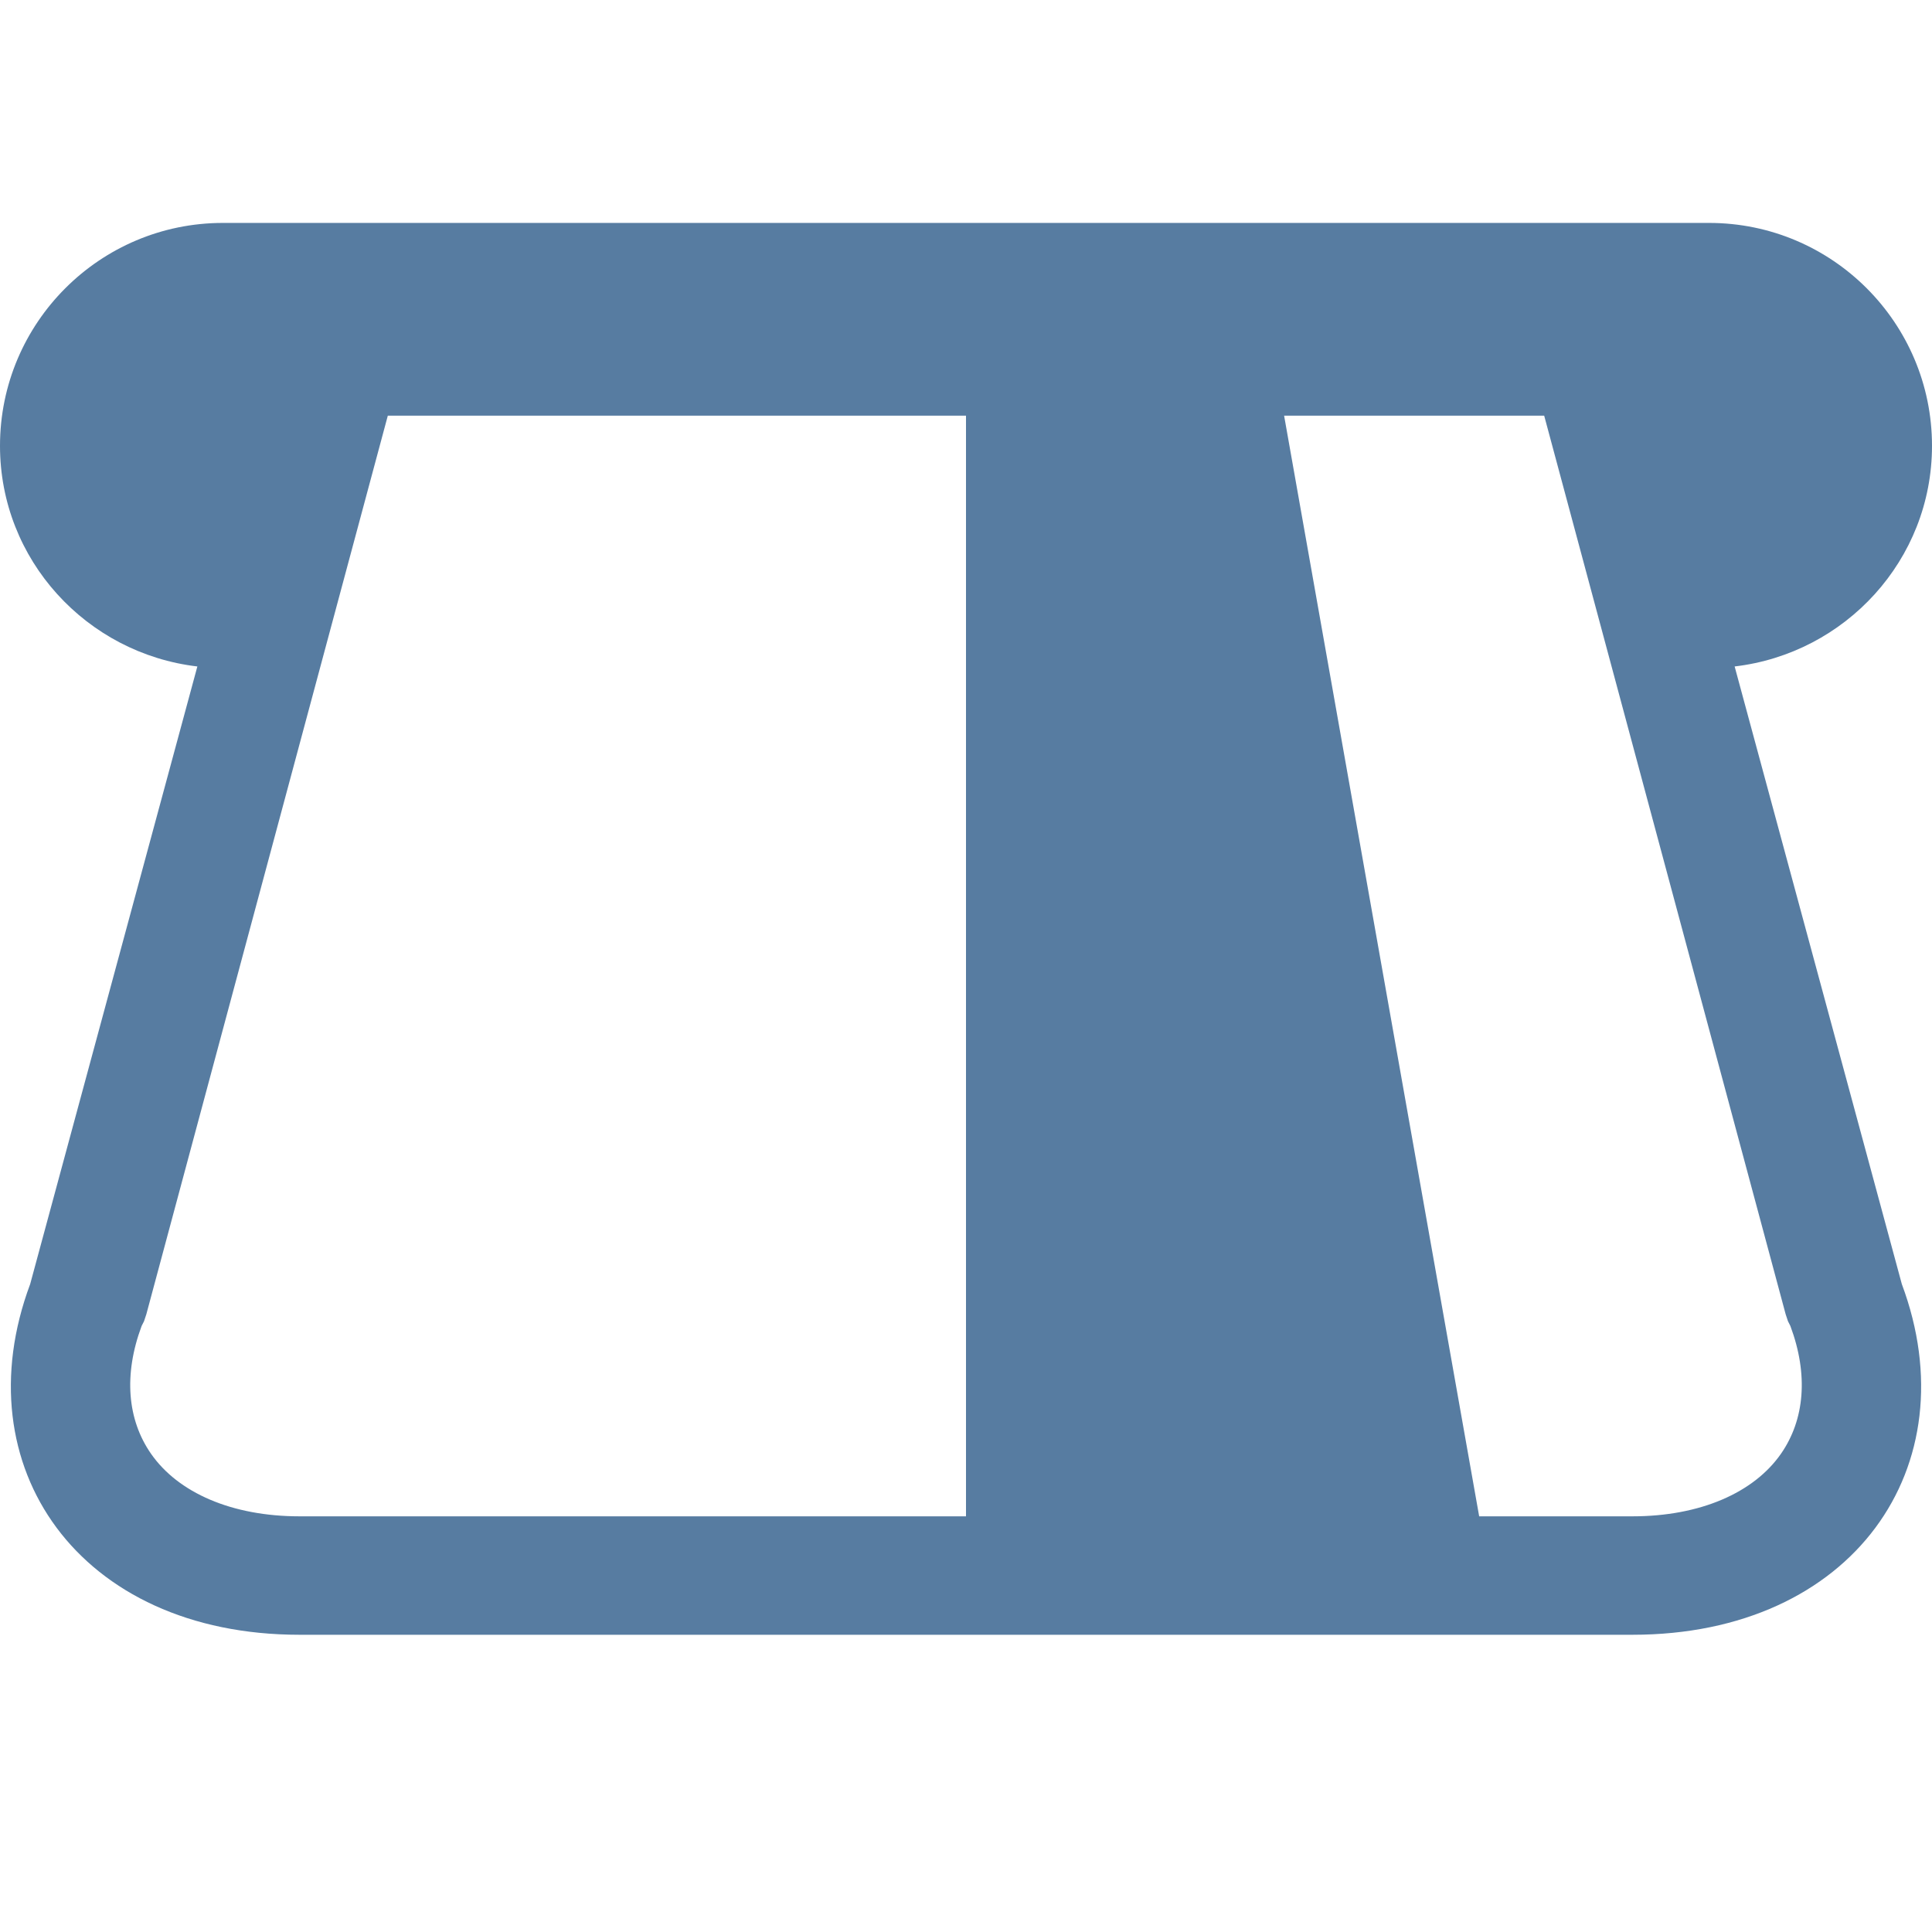
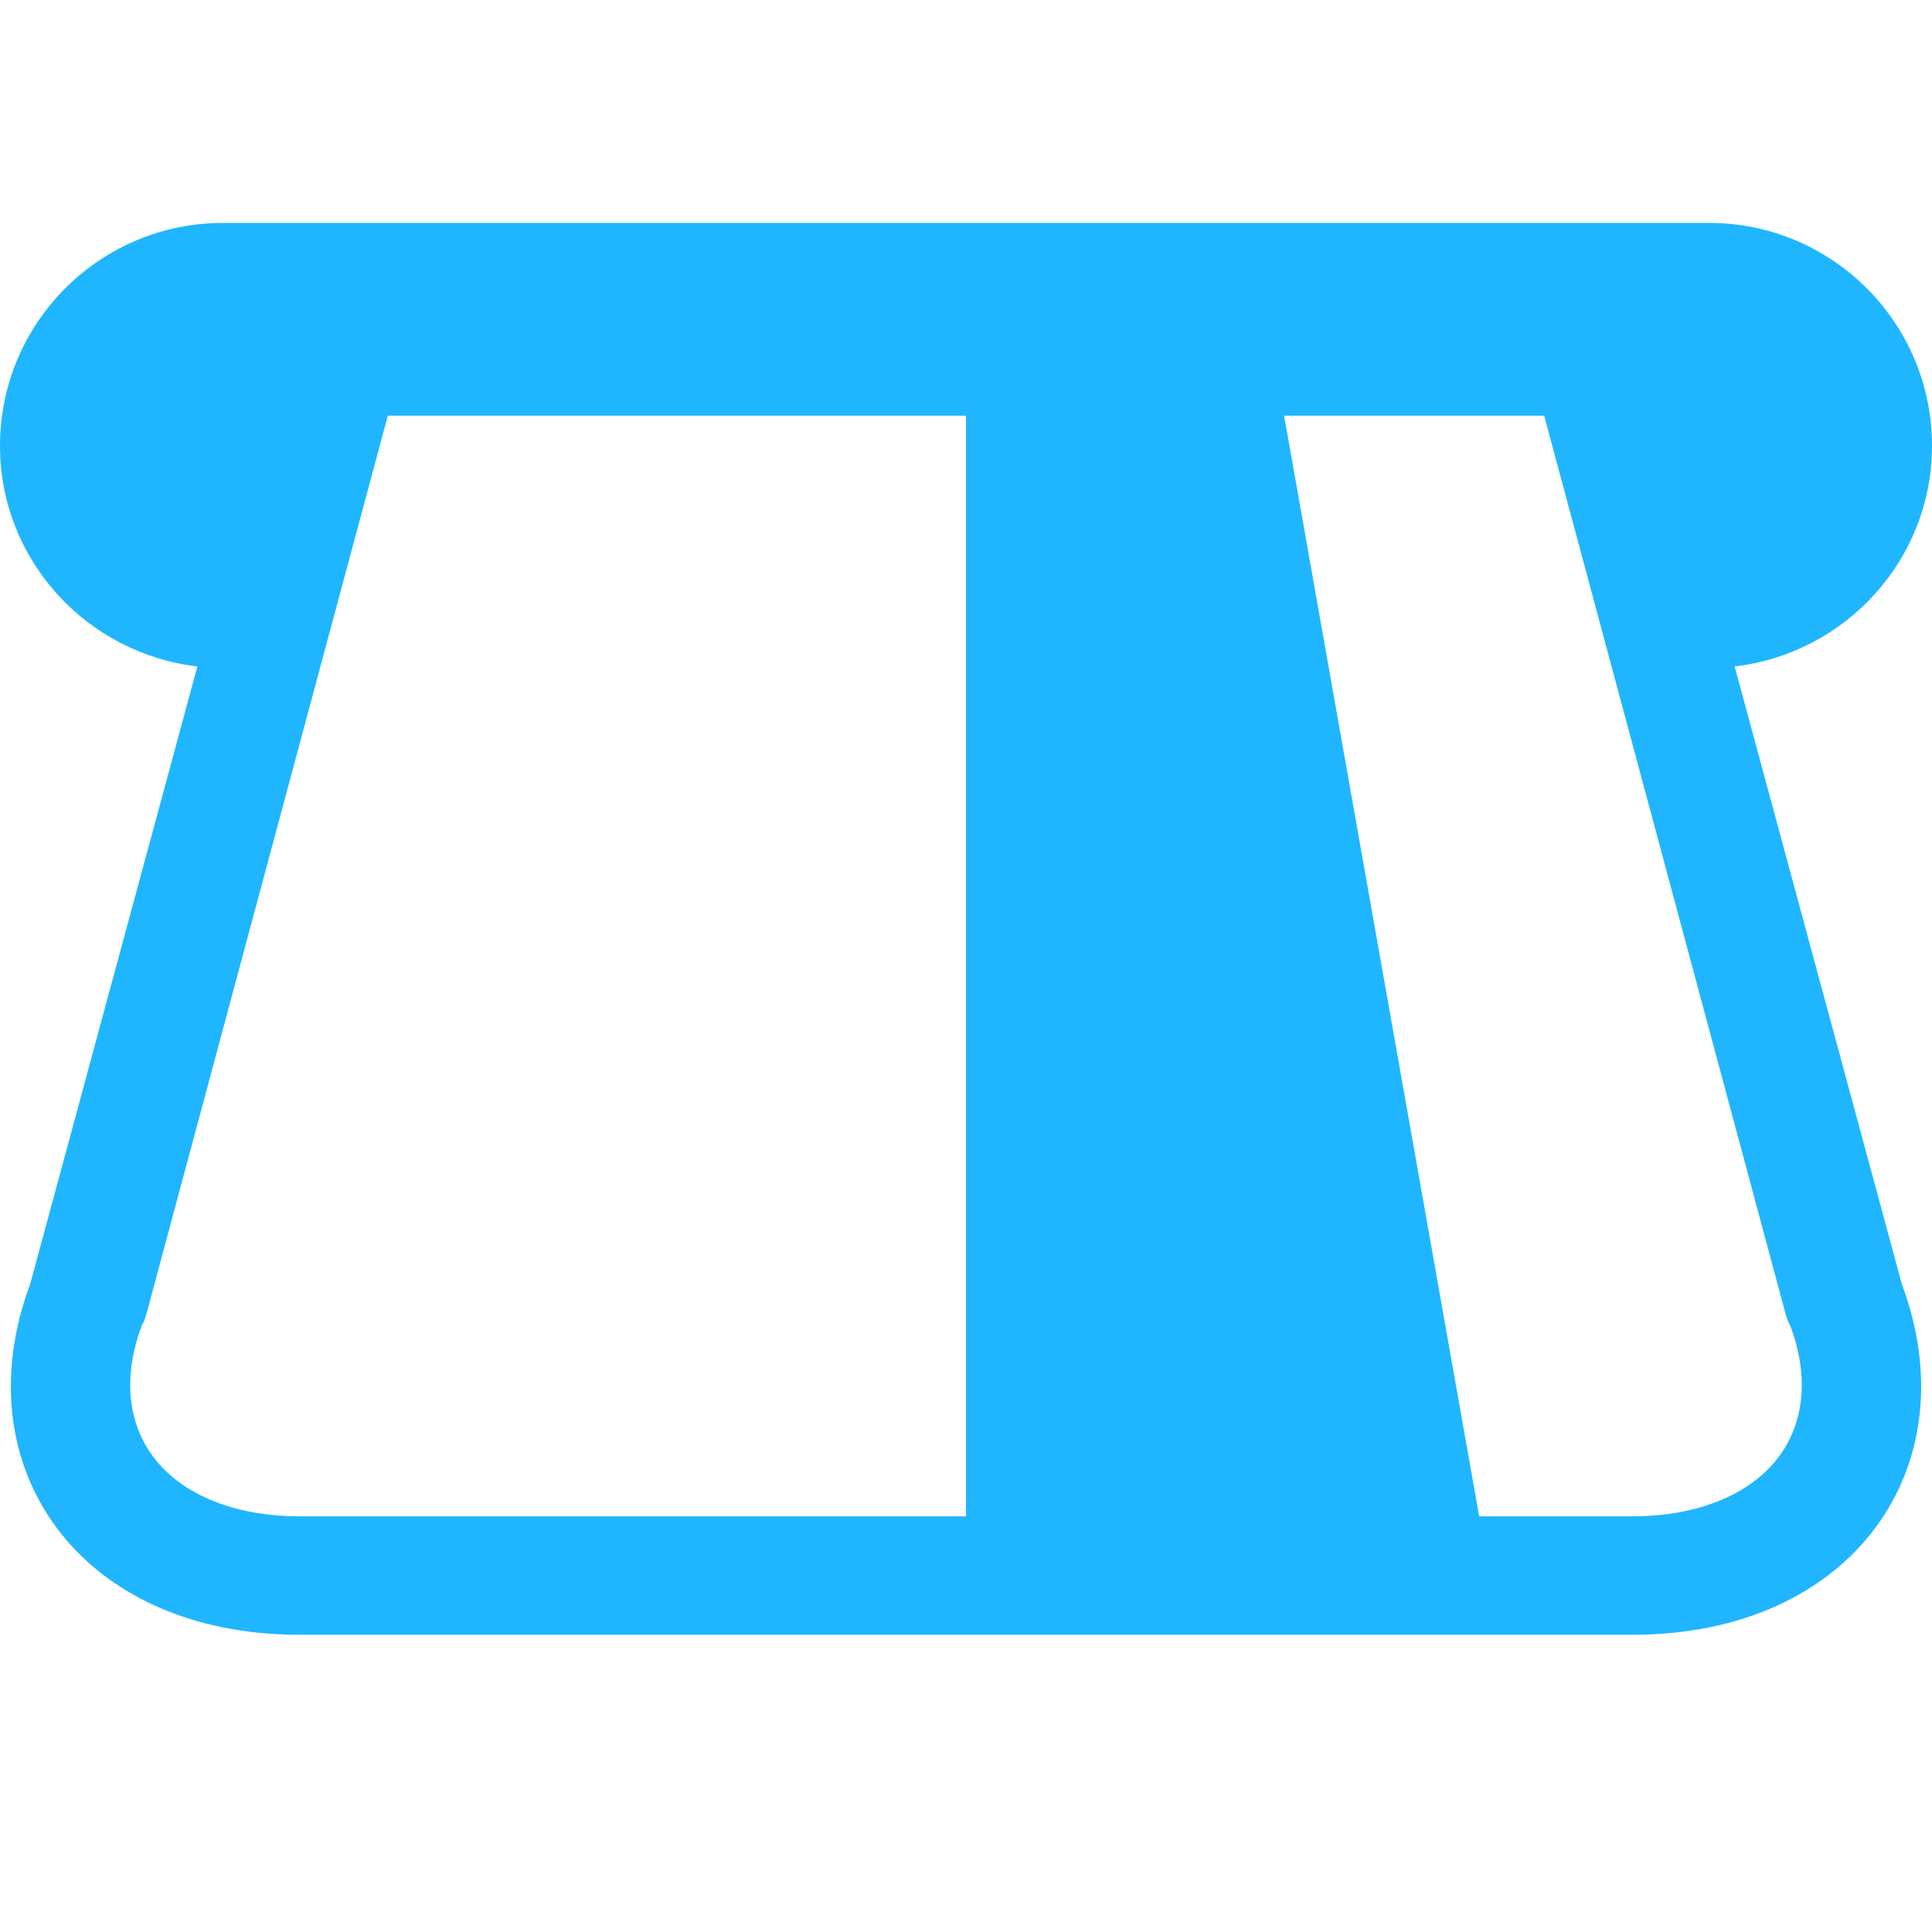
<svg xmlns="http://www.w3.org/2000/svg" viewBox="0 0 26 26">
-   <path fill="#577ca1" d="M 3 3 C 1.344 3 0 4.344 0 6 C 0 7.536 1.167 8.794 2.656 8.969 L 0.406 17.281 C -0.509 19.732 1.061 22 4.031 22 L 13 22 L 20.188 22 L 21.969 22 C 24.939 22 26.509 19.732 25.594 17.281 L 23.344 8.969 C 24.833 8.794 26 7.536 26 6 C 26 4.344 24.656 3 23 3 L 3 3 z M 5.219 5.594 L 13 5.594 L 13 20.406 L 4.031 20.406 C 3.122 20.406 2.397 20.09 2.031 19.562 C 1.714 19.105 1.661 18.502 1.906 17.844 L 1.938 17.781 L 1.969 17.688 L 5.219 5.594 z M 17.281 5.594 L 20.781 5.594 L 24.031 17.688 L 24.062 17.781 L 24.094 17.844 C 24.339 18.501 24.286 19.105 23.969 19.562 C 23.603 20.09 22.878 20.406 21.969 20.406 L 19.906 20.406 L 17.281 5.594 z" />
+   <path fill="#1FB6FF" d="M 3 3 C 1.344 3 0 4.344 0 6 C 0 7.536 1.167 8.794 2.656 8.969 L 0.406 17.281 C -0.509 19.732 1.061 22 4.031 22 L 13 22 L 20.188 22 L 21.969 22 C 24.939 22 26.509 19.732 25.594 17.281 L 23.344 8.969 C 24.833 8.794 26 7.536 26 6 C 26 4.344 24.656 3 23 3 L 3 3 z M 5.219 5.594 L 13 5.594 L 13 20.406 L 4.031 20.406 C 3.122 20.406 2.397 20.09 2.031 19.562 C 1.714 19.105 1.661 18.502 1.906 17.844 L 1.938 17.781 L 1.969 17.688 L 5.219 5.594 z M 17.281 5.594 L 20.781 5.594 L 24.031 17.688 L 24.062 17.781 L 24.094 17.844 C 24.339 18.501 24.286 19.105 23.969 19.562 C 23.603 20.09 22.878 20.406 21.969 20.406 L 19.906 20.406 L 17.281 5.594 z" />
</svg>
